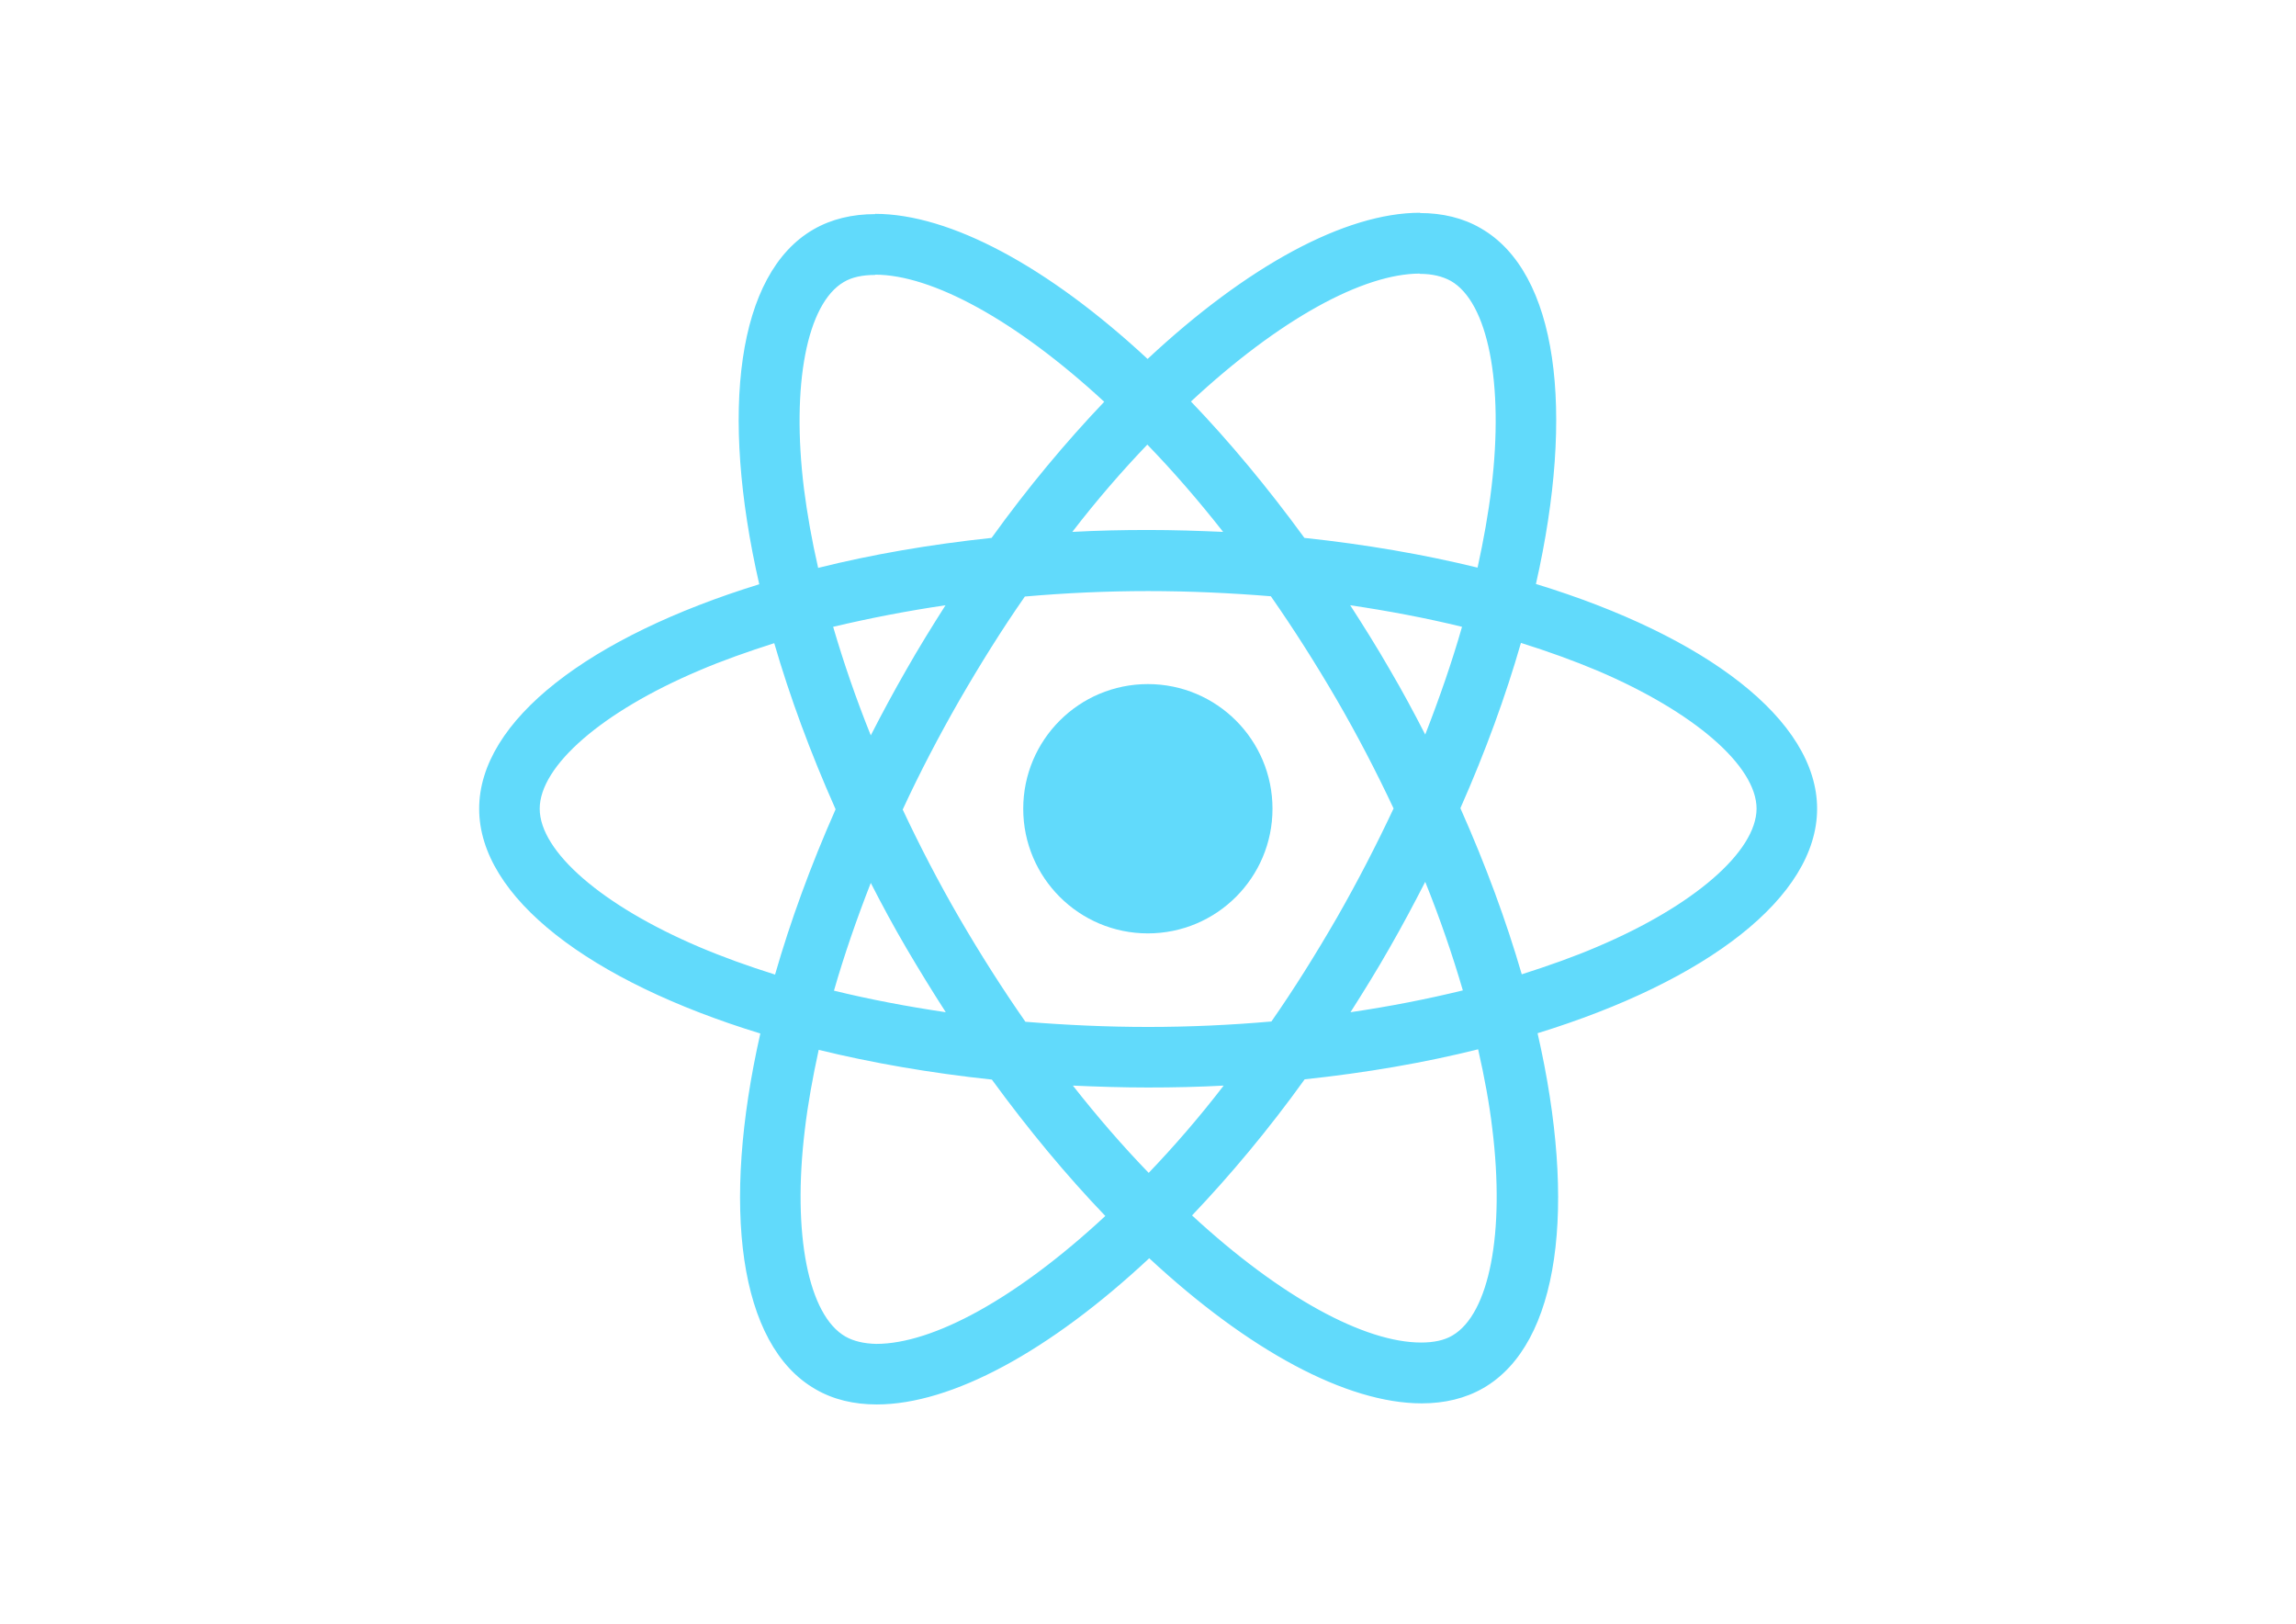
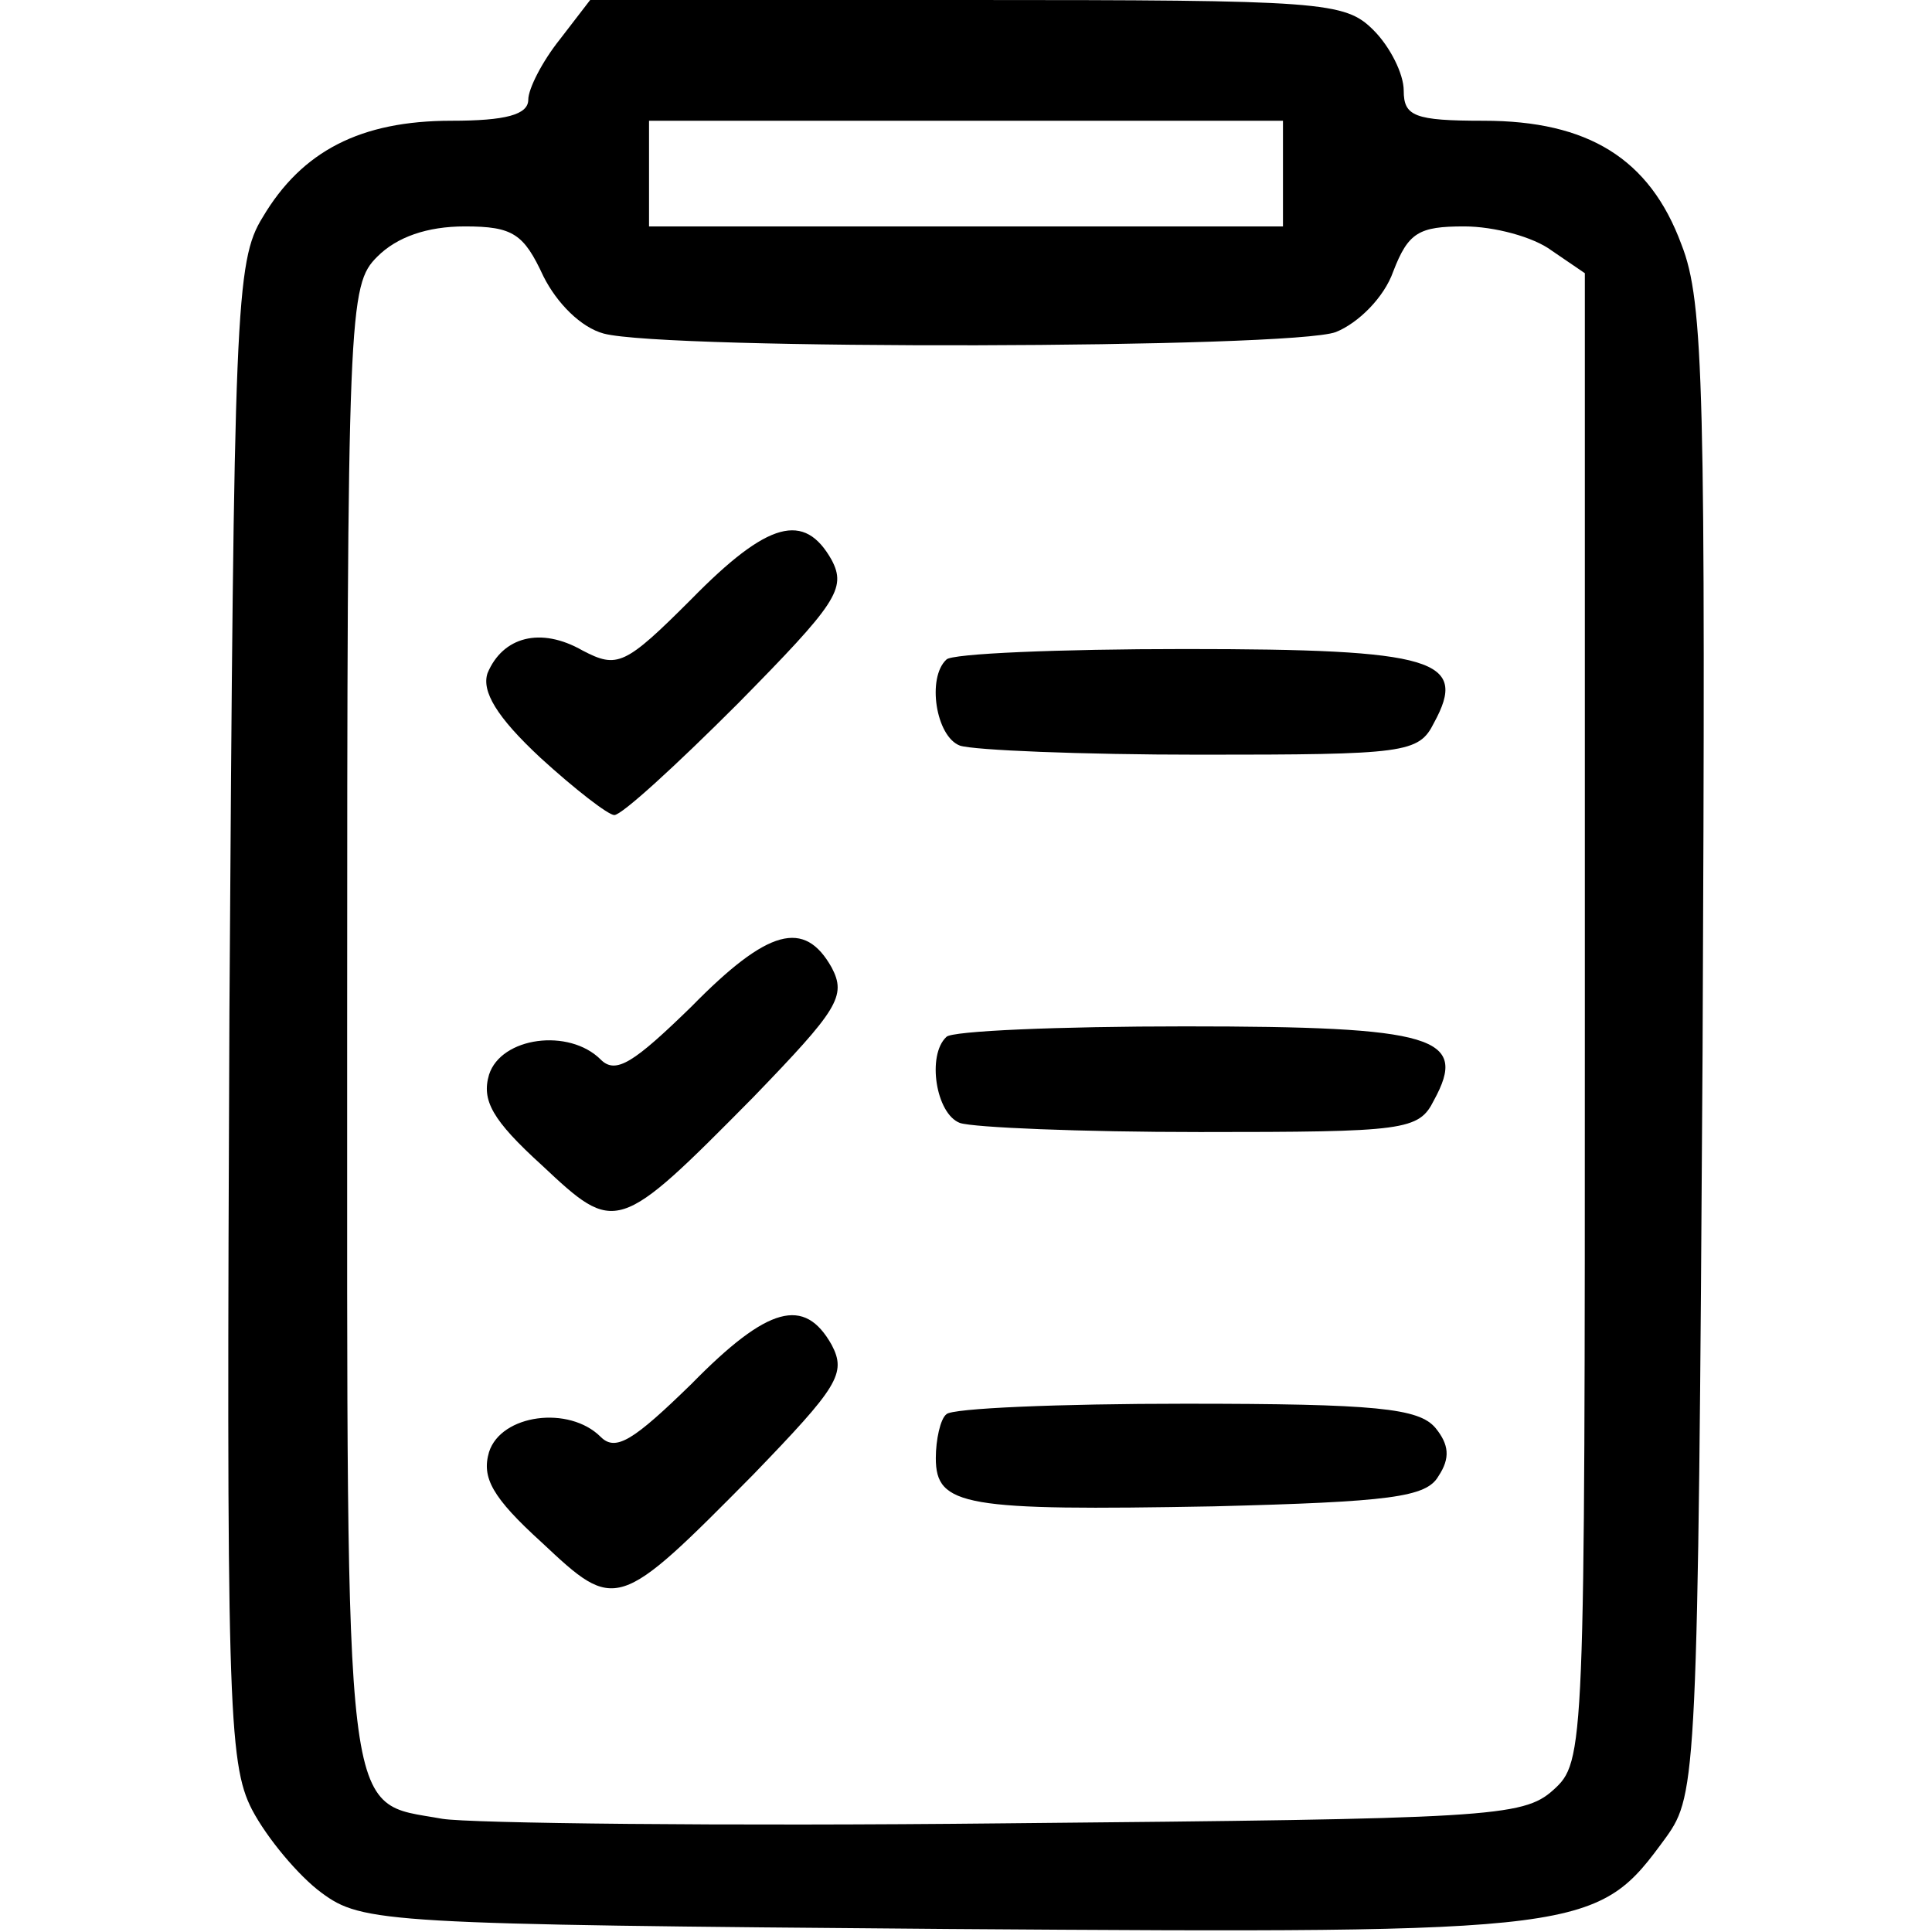
- <svg xmlns="http://www.w3.org/2000/svg" viewBox="0 0 841.9 595.3">
-   <g fill="#61DAFB">
-     <path d="M666.3 296.5c0-32.5-40.7-63.3-103.1-82.4 14.4-63.6 8-114.2-20.2-130.4-6.5-3.8-14.1-5.6-22.4-5.6v22.3c4.6 0 8.3.9 11.4 2.6 13.6 7.8 19.5 37.5 14.9 75.7-1.1 9.4-2.9 19.3-5.1 29.4-19.6-4.8-41-8.5-63.5-10.9-13.5-18.5-27.5-35.3-41.6-50 32.6-30.3 63.2-46.9 84-46.9V78c-27.5 0-63.5 19.6-99.9 53.6-36.4-33.8-72.4-53.2-99.9-53.2v22.3c20.7 0 51.4 16.5 84 46.6-14 14.7-28 31.4-41.3 49.9-22.6 2.4-44 6.1-63.6 11-2.3-10-4-19.7-5.2-29-4.7-38.2 1.1-67.9 14.6-75.8 3-1.8 6.9-2.6 11.5-2.6V78.5c-8.4 0-16 1.8-22.6 5.6-28.1 16.2-34.4 66.7-19.9 130.1-62.2 19.2-102.7 49.9-102.7 82.3 0 32.5 40.7 63.3 103.1 82.4-14.4 63.6-8 114.2 20.2 130.4 6.5 3.8 14.1 5.6 22.5 5.6 27.5 0 63.5-19.6 99.9-53.6 36.4 33.8 72.4 53.2 99.9 53.2 8.4 0 16-1.8 22.6-5.6 28.1-16.2 34.4-66.7 19.9-130.1 62-19.1 102.5-49.9 102.5-82.3zm-130.2-66.7c-3.7 12.9-8.3 26.2-13.5 39.5-4.1-8-8.4-16-13.1-24-4.6-8-9.5-15.8-14.4-23.4 14.2 2.1 27.9 4.7 41 7.9zm-45.8 106.5c-7.8 13.5-15.8 26.3-24.1 38.2-14.9 1.3-30 2-45.2 2-15.1 0-30.2-.7-45-1.9-8.3-11.9-16.4-24.6-24.2-38-7.6-13.1-14.5-26.4-20.8-39.8 6.2-13.4 13.2-26.8 20.7-39.9 7.8-13.5 15.8-26.3 24.1-38.2 14.9-1.3 30-2 45.2-2 15.1 0 30.2.7 45 1.9 8.3 11.9 16.4 24.6 24.2 38 7.6 13.1 14.5 26.4 20.8 39.8-6.3 13.4-13.2 26.8-20.7 39.9zm32.3-13c5.4 13.4 10 26.8 13.8 39.8-13.1 3.2-26.9 5.9-41.2 8 4.9-7.7 9.8-15.6 14.4-23.7 4.6-8 8.9-16.1 13-24.1zM421.2 430c-9.3-9.6-18.6-20.3-27.8-32 9 .4 18.2.7 27.5.7 9.4 0 18.7-.2 27.8-.7-9 11.7-18.3 22.4-27.5 32zm-74.4-58.9c-14.2-2.1-27.9-4.7-41-7.9 3.7-12.9 8.3-26.2 13.5-39.5 4.1 8 8.4 16 13.1 24 4.7 8 9.5 15.8 14.4 23.4zM420.7 163c9.3 9.6 18.6 20.3 27.8 32-9-.4-18.2-.7-27.5-.7-9.4 0-18.7.2-27.8.7 9-11.7 18.3-22.4 27.5-32zm-74 58.9c-4.9 7.7-9.8 15.6-14.4 23.7-4.6 8-8.9 16-13 24-5.4-13.4-10-26.8-13.8-39.8 13.1-3.1 26.9-5.8 41.2-7.9zm-90.5 125.2c-35.4-15.1-58.3-34.9-58.3-50.6 0-15.7 22.9-35.6 58.3-50.6 8.6-3.7 18-7 27.7-10.1 5.7 19.6 13.2 40 22.5 60.9-9.2 20.8-16.6 41.1-22.2 60.6-9.9-3.1-19.3-6.5-28-10.2zM310 490c-13.6-7.8-19.5-37.5-14.9-75.7 1.1-9.4 2.9-19.3 5.1-29.4 19.6 4.8 41 8.5 63.5 10.9 13.5 18.5 27.5 35.3 41.6 50-32.6 30.3-63.2 46.9-84 46.9-4.5-.1-8.3-1-11.3-2.7zm237.2-76.2c4.7 38.2-1.1 67.9-14.6 75.8-3 1.8-6.9 2.6-11.5 2.6-20.7 0-51.4-16.5-84-46.6 14-14.7 28-31.4 41.3-49.9 22.6-2.4 44-6.1 63.6-11 2.3 10.1 4.1 19.8 5.2 29.1zm38.5-66.7c-8.6 3.7-18 7-27.7 10.1-5.7-19.6-13.2-40-22.5-60.9 9.2-20.8 16.6-41.1 22.2-60.6 9.9 3.1 19.3 6.5 28.1 10.2 35.4 15.1 58.3 34.9 58.3 50.6-.1 15.7-23 35.6-58.4 50.6zM320.8 78.4z" />
-     <circle cx="420.9" cy="296.5" r="45.7" />
-     <path d="M520.5 78.1z" />
+ <svg xmlns="http://www.w3.org/2000/svg" version="1.0" width="128pt" height="128pt" viewBox="0 0 128 128" preserveAspectRatio="xMidYMid meet">
+   <g transform="translate(0,128) scale(0.1,-0.1)" fill="#000000" stroke="none">
+     <path d="M371 1254 c-12 -15 -21 -33 -21 -40 0 -10 -15 -14 -51 -14 -60 0 -99 -20 -125 -64 -18 -29 -19 -61 -22 -526 -2 -457 -1 -498 15 -529 10 -19 31 -44 46 -55 27 -20 42 -21 415 -24 427 -3 430 -2 476 61 20 28 21 41 24 520 2 438 1 497 -14 535 -21 57 -62 82 -131 82 -46 0 -53 3 -53 20 0 11 -9 29 -20 40 -19 19 -33 20 -269 20 l-250 0 -20 -26z m479 -89 l0 -35 -210 0 -210 0 0 35 0 35 210 0 210 0 0 -35z m-490 -68 c9 -18 25 -34 40 -38 41 -11 456 -10 485 1 15 6 32 23 38 40 10 26 17 30 47 30 20 0 46 -7 58 -16 l22 -15 0 -493 c0 -488 0 -493 -21 -512 -20 -18 -43 -19 -363 -22 -187 -2 -355 0 -373 3 -66 12 -63 -14 -63 526 0 476 1 490 20 509 13 13 33 20 58 20 32 0 39 -5 52 -33z" />
+     <path d="M458 883 c-44 -44 -49 -46 -72 -34 -28 16 -53 9 -63 -15 -4 -12 6 -29 35 -56 23 -21 45 -38 49 -38 5 0 41 33 82 74 65 66 72 76 62 95 -18 32 -42 26 -93 -26z" />
+     <path d="M627 843 c-13 -12 -7 -51 9 -57 9 -3 80 -6 159 -6 136 0 145 1 155 21 23 42 1 49 -165 49 -83 0 -155 -3 -158 -7z" />
+     <path d="M458 613 c-38 -37 -50 -45 -60 -35 -21 21 -66 15 -74 -10 -5 -17 2 -30 35 -60 49 -46 50 -46 140 45 56 58 62 67 52 86 -18 32 -42 26 -93 -26z" />
+     <path d="M627 593 c-13 -12 -7 -51 9 -57 9 -3 80 -6 159 -6 136 0 145 1 155 21 23 42 1 49 -165 49 -83 0 -155 -3 -158 -7z" />
+     <path d="M458 363 c-38 -37 -50 -45 -60 -35 -21 21 -66 15 -74 -10 -5 -17 2 -30 35 -60 49 -46 50 -46 140 45 56 58 62 67 52 86 -18 32 -42 26 -93 -26z" />
+     <path d="M627 343 c-4 -3 -7 -17 -7 -29 0 -32 19 -35 184 -32 117 3 141 6 149 20 8 12 7 21 -2 32 -11 13 -39 16 -166 16 -83 0 -155 -3 -158 -7z" />
  </g>
</svg>
